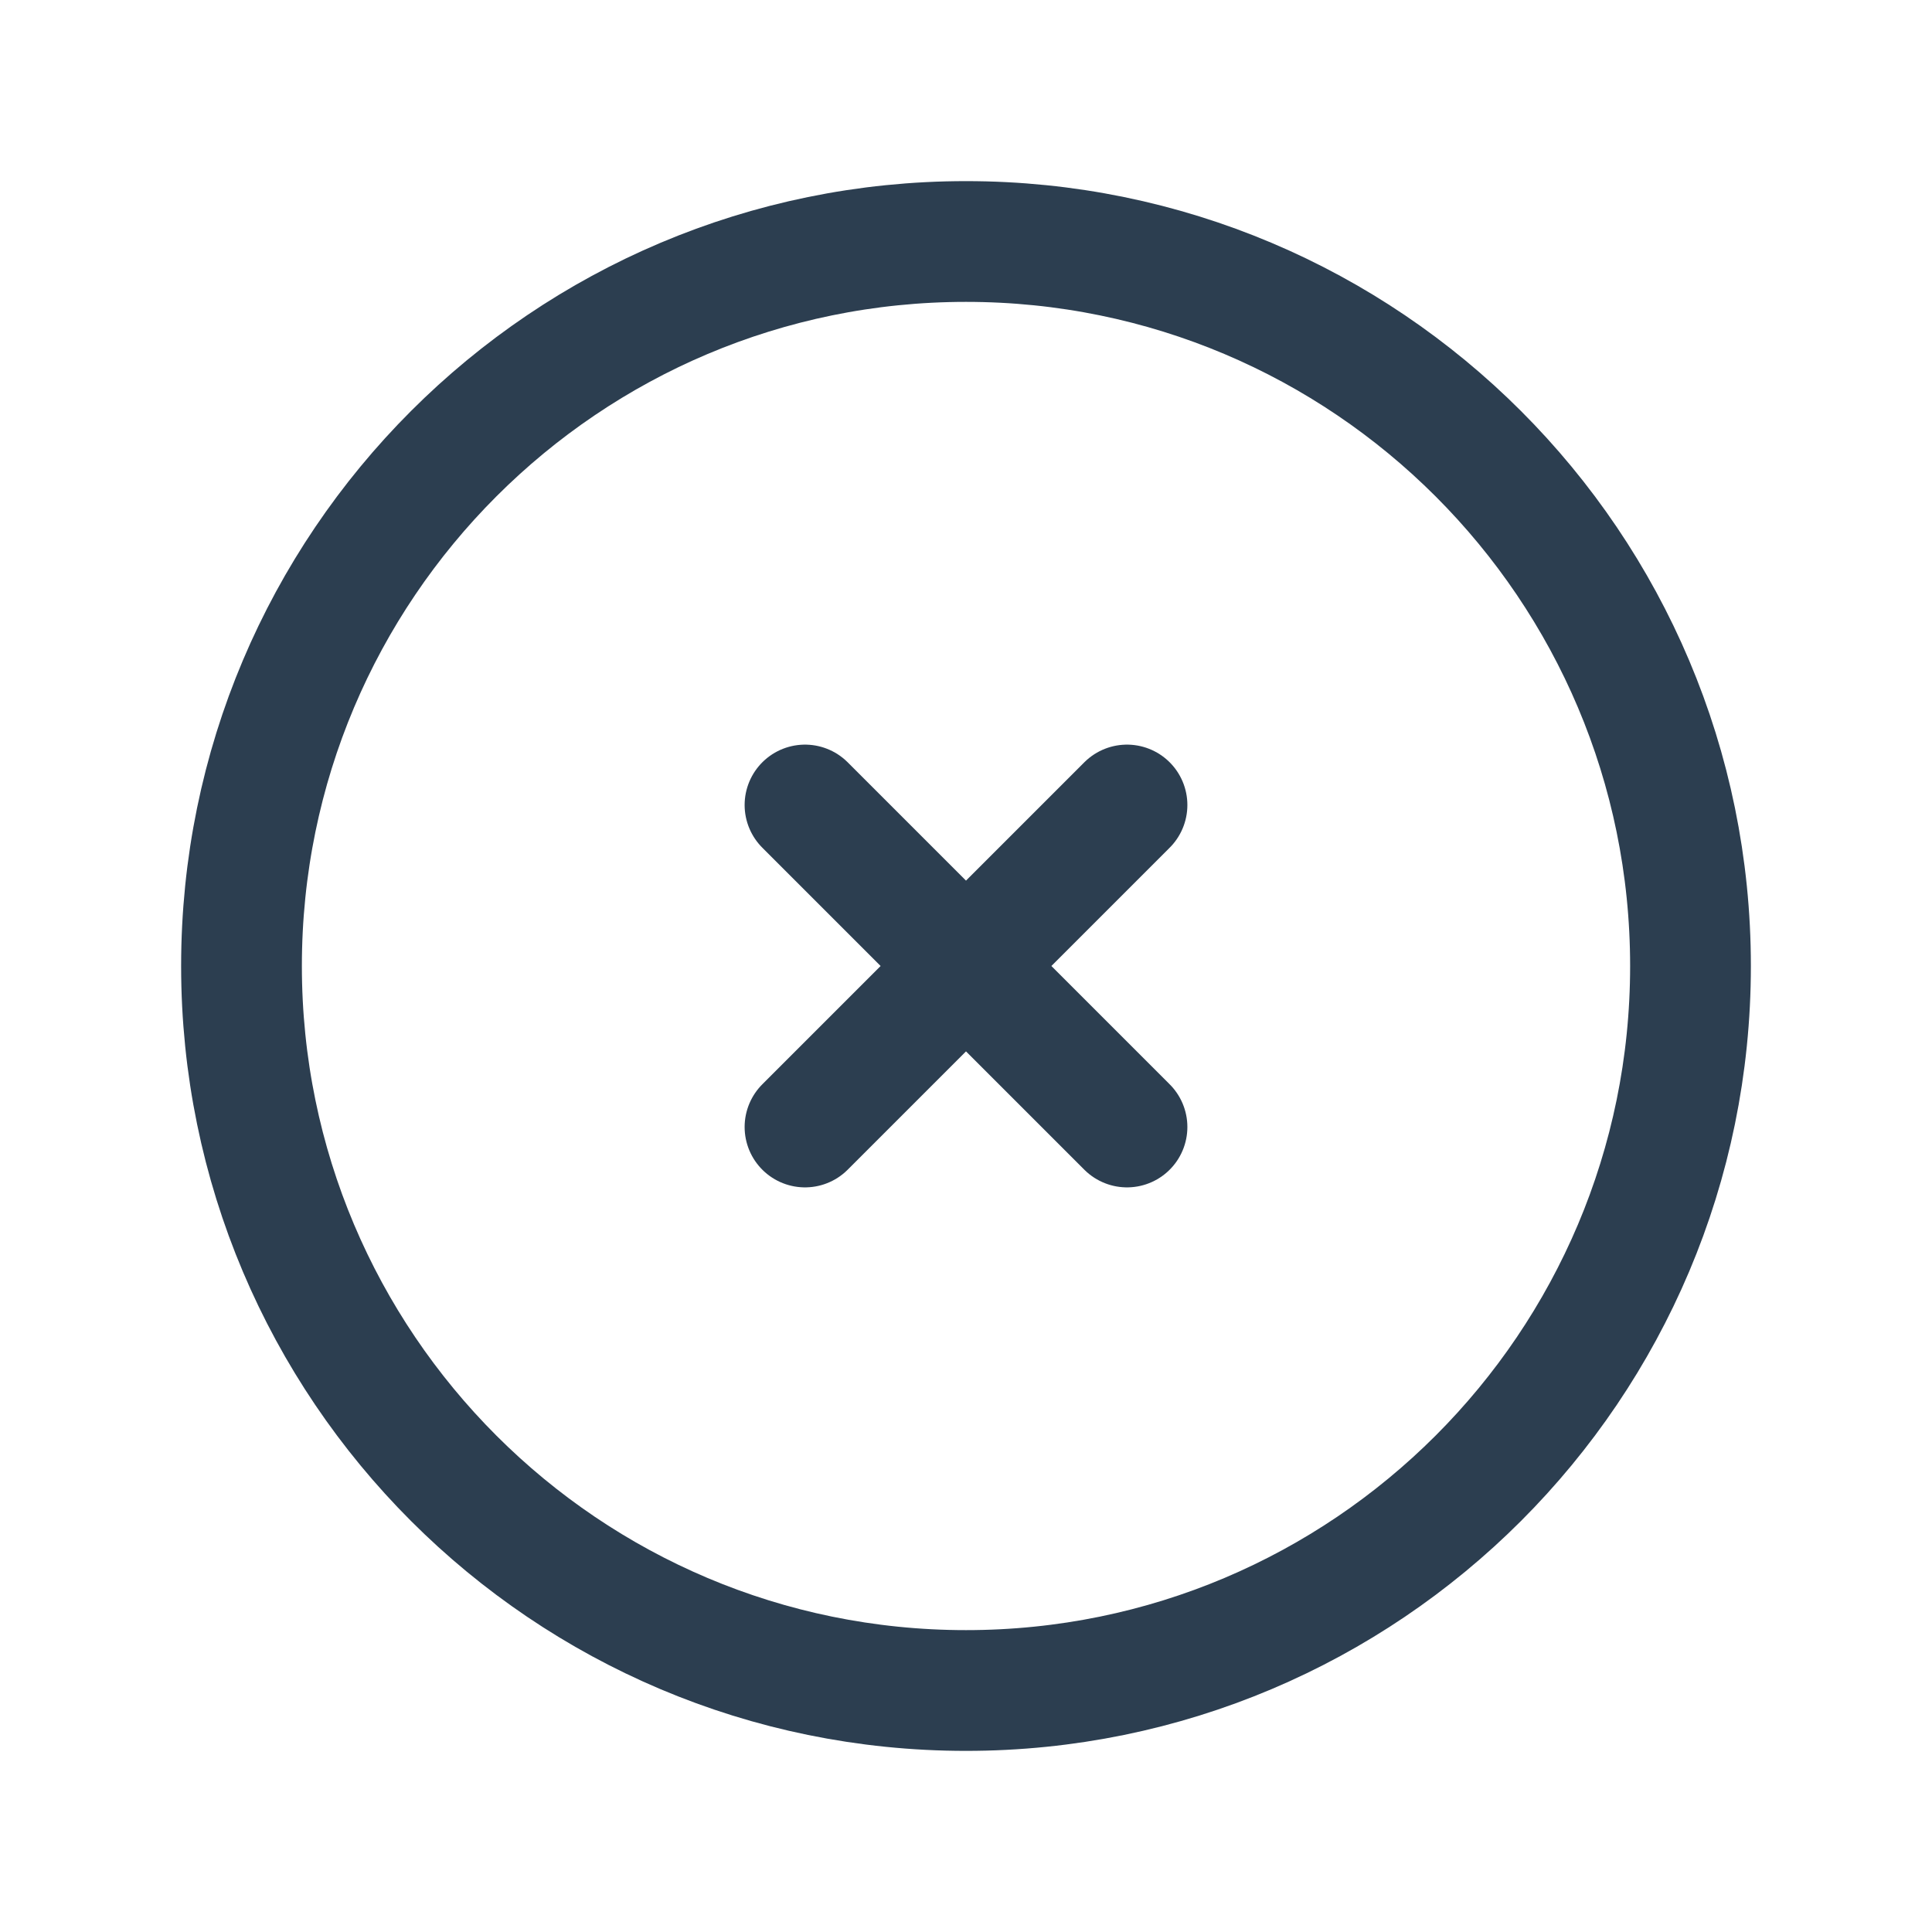
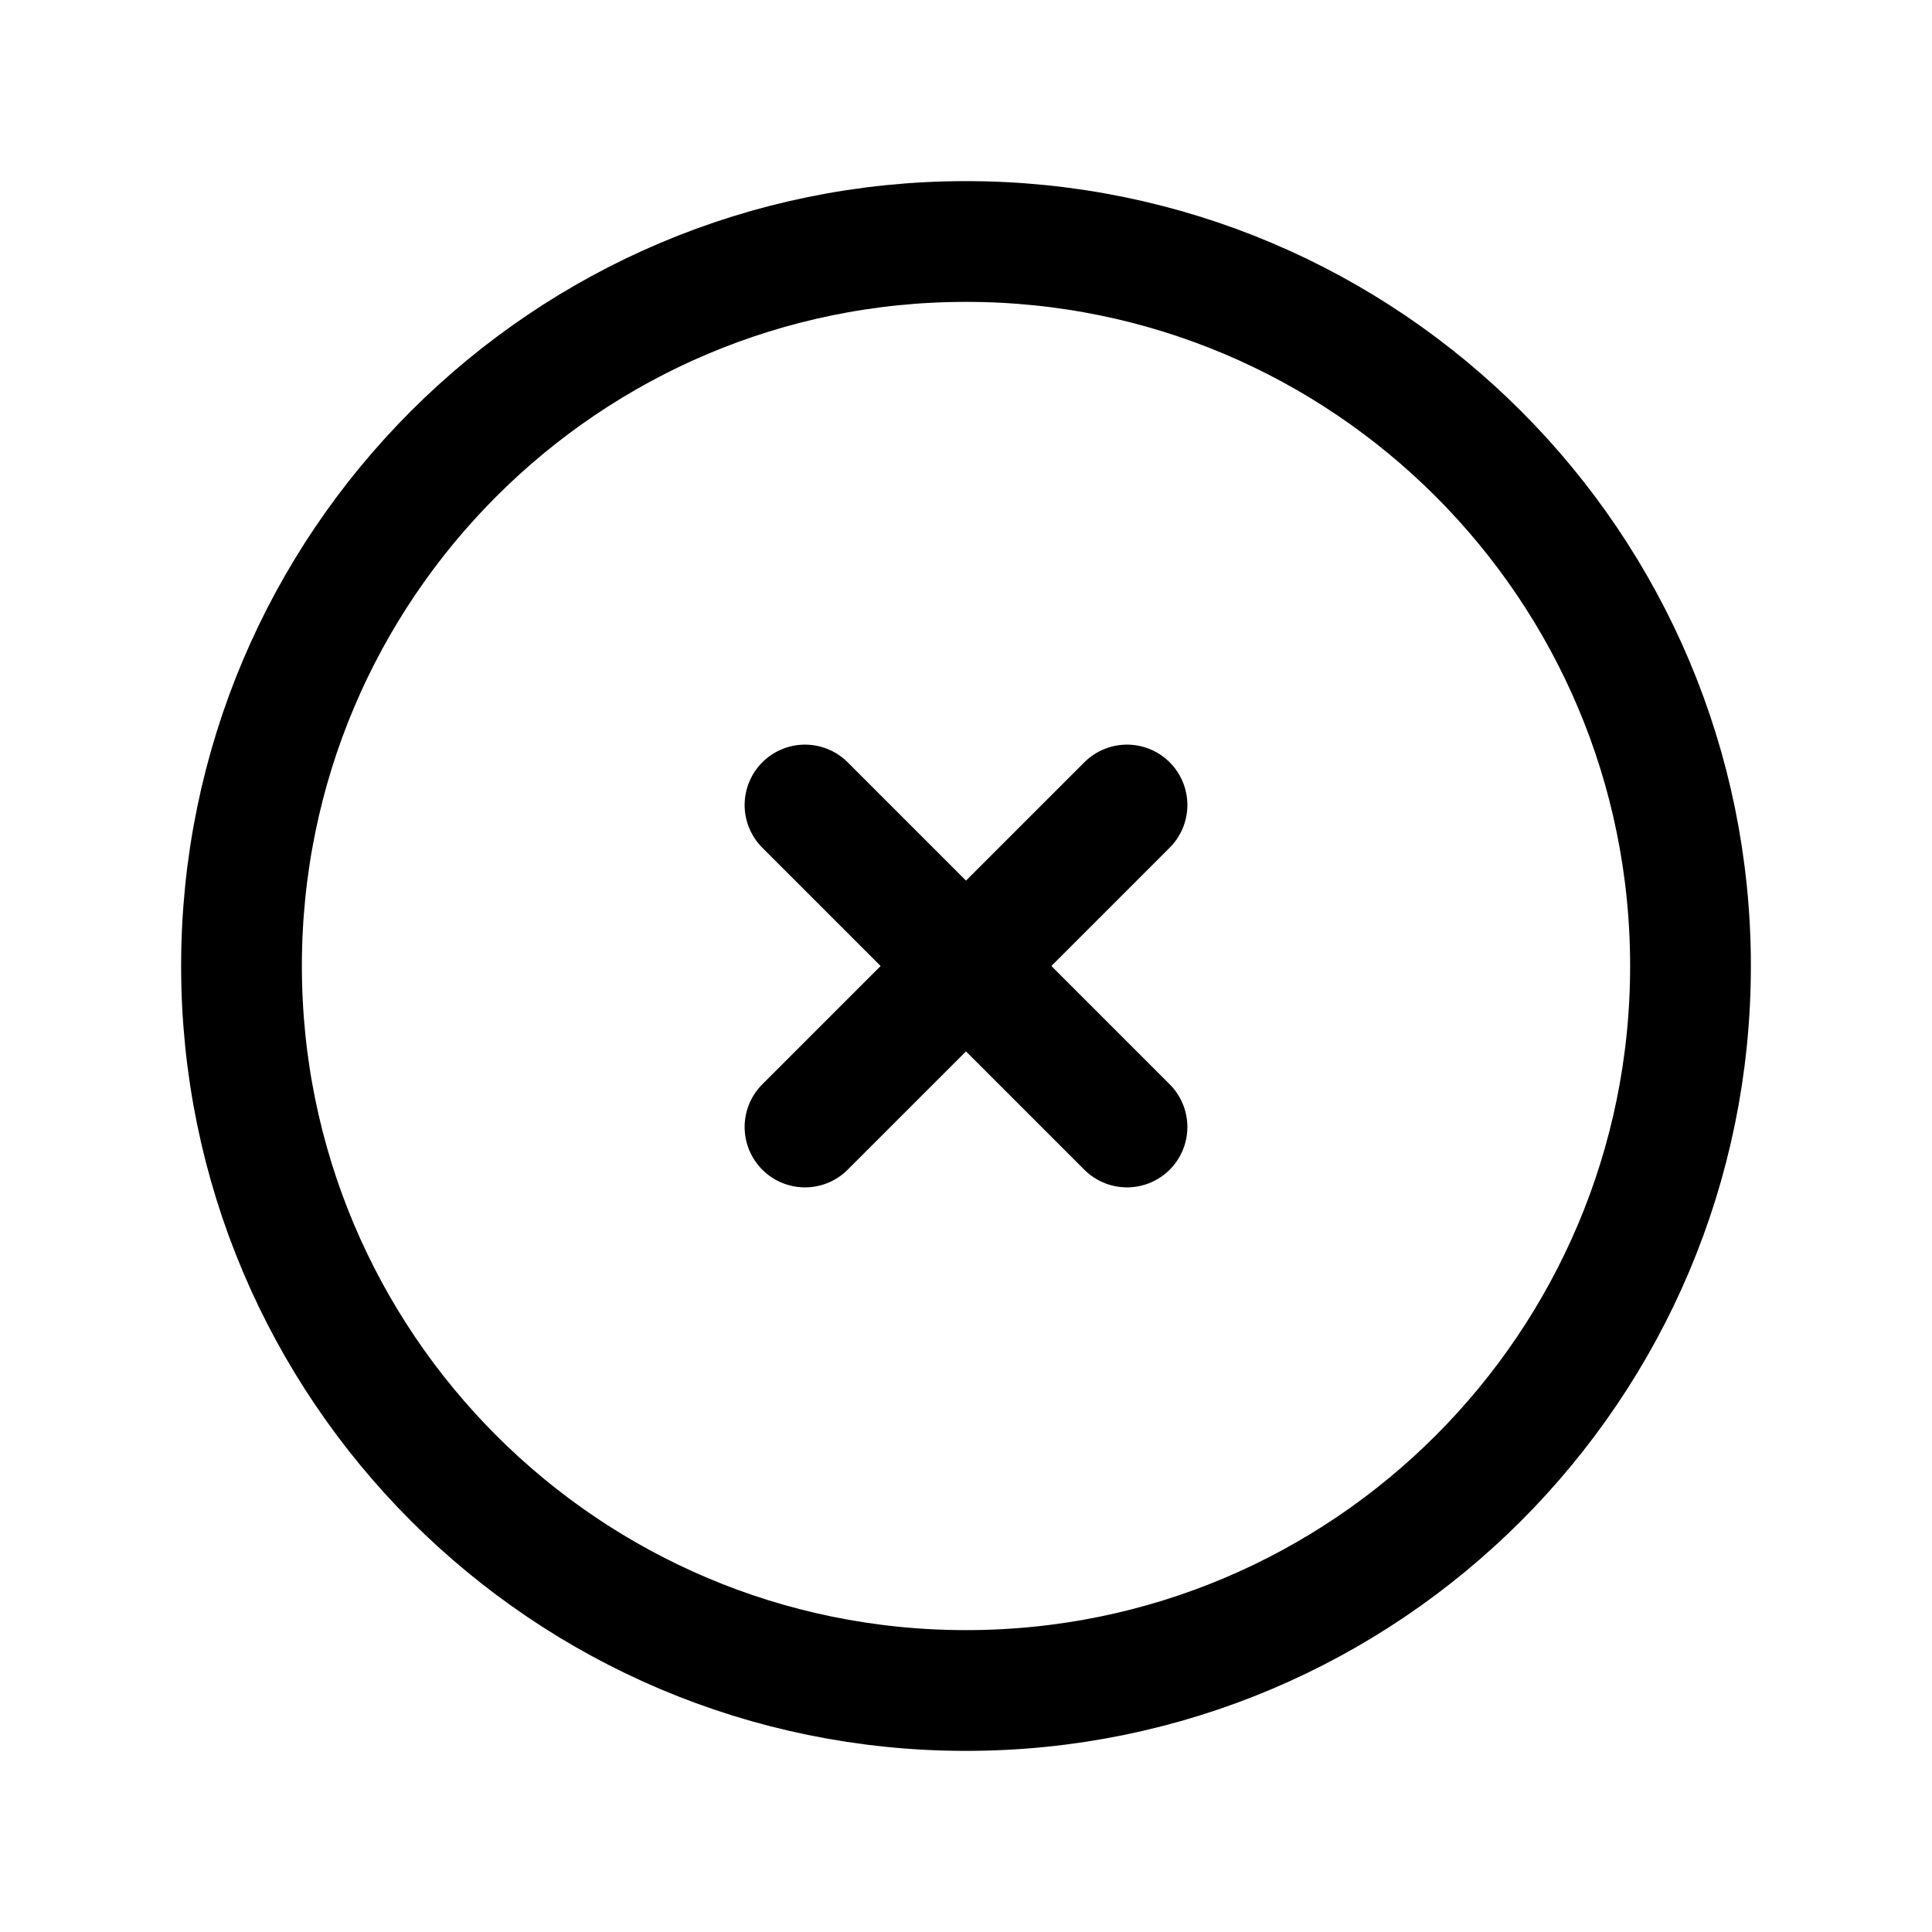
- <svg xmlns="http://www.w3.org/2000/svg" class="icon icon-tabler icon-tabler-circle-x" width="44" height="44" viewBox="0 0 24 24" stroke-width="1.5" stroke="#2c3e50" fill="none" stroke-linecap="round" stroke-linejoin="round">
+ <svg xmlns="http://www.w3.org/2000/svg" class="icon icon-tabler icon-tabler-circle-x" width="44" height="44" viewBox="0 0 24 24" stroke-width="1.5" stroke="#000000" fill="none" stroke-linecap="round" stroke-linejoin="round">
  <path stroke="none" d="M0 0h24v24H0z" fill="none" />
  <circle cx="12" cy="12" r="9" />
  <path d="M10 10l4 4m0 -4l-4 4" />
</svg>
